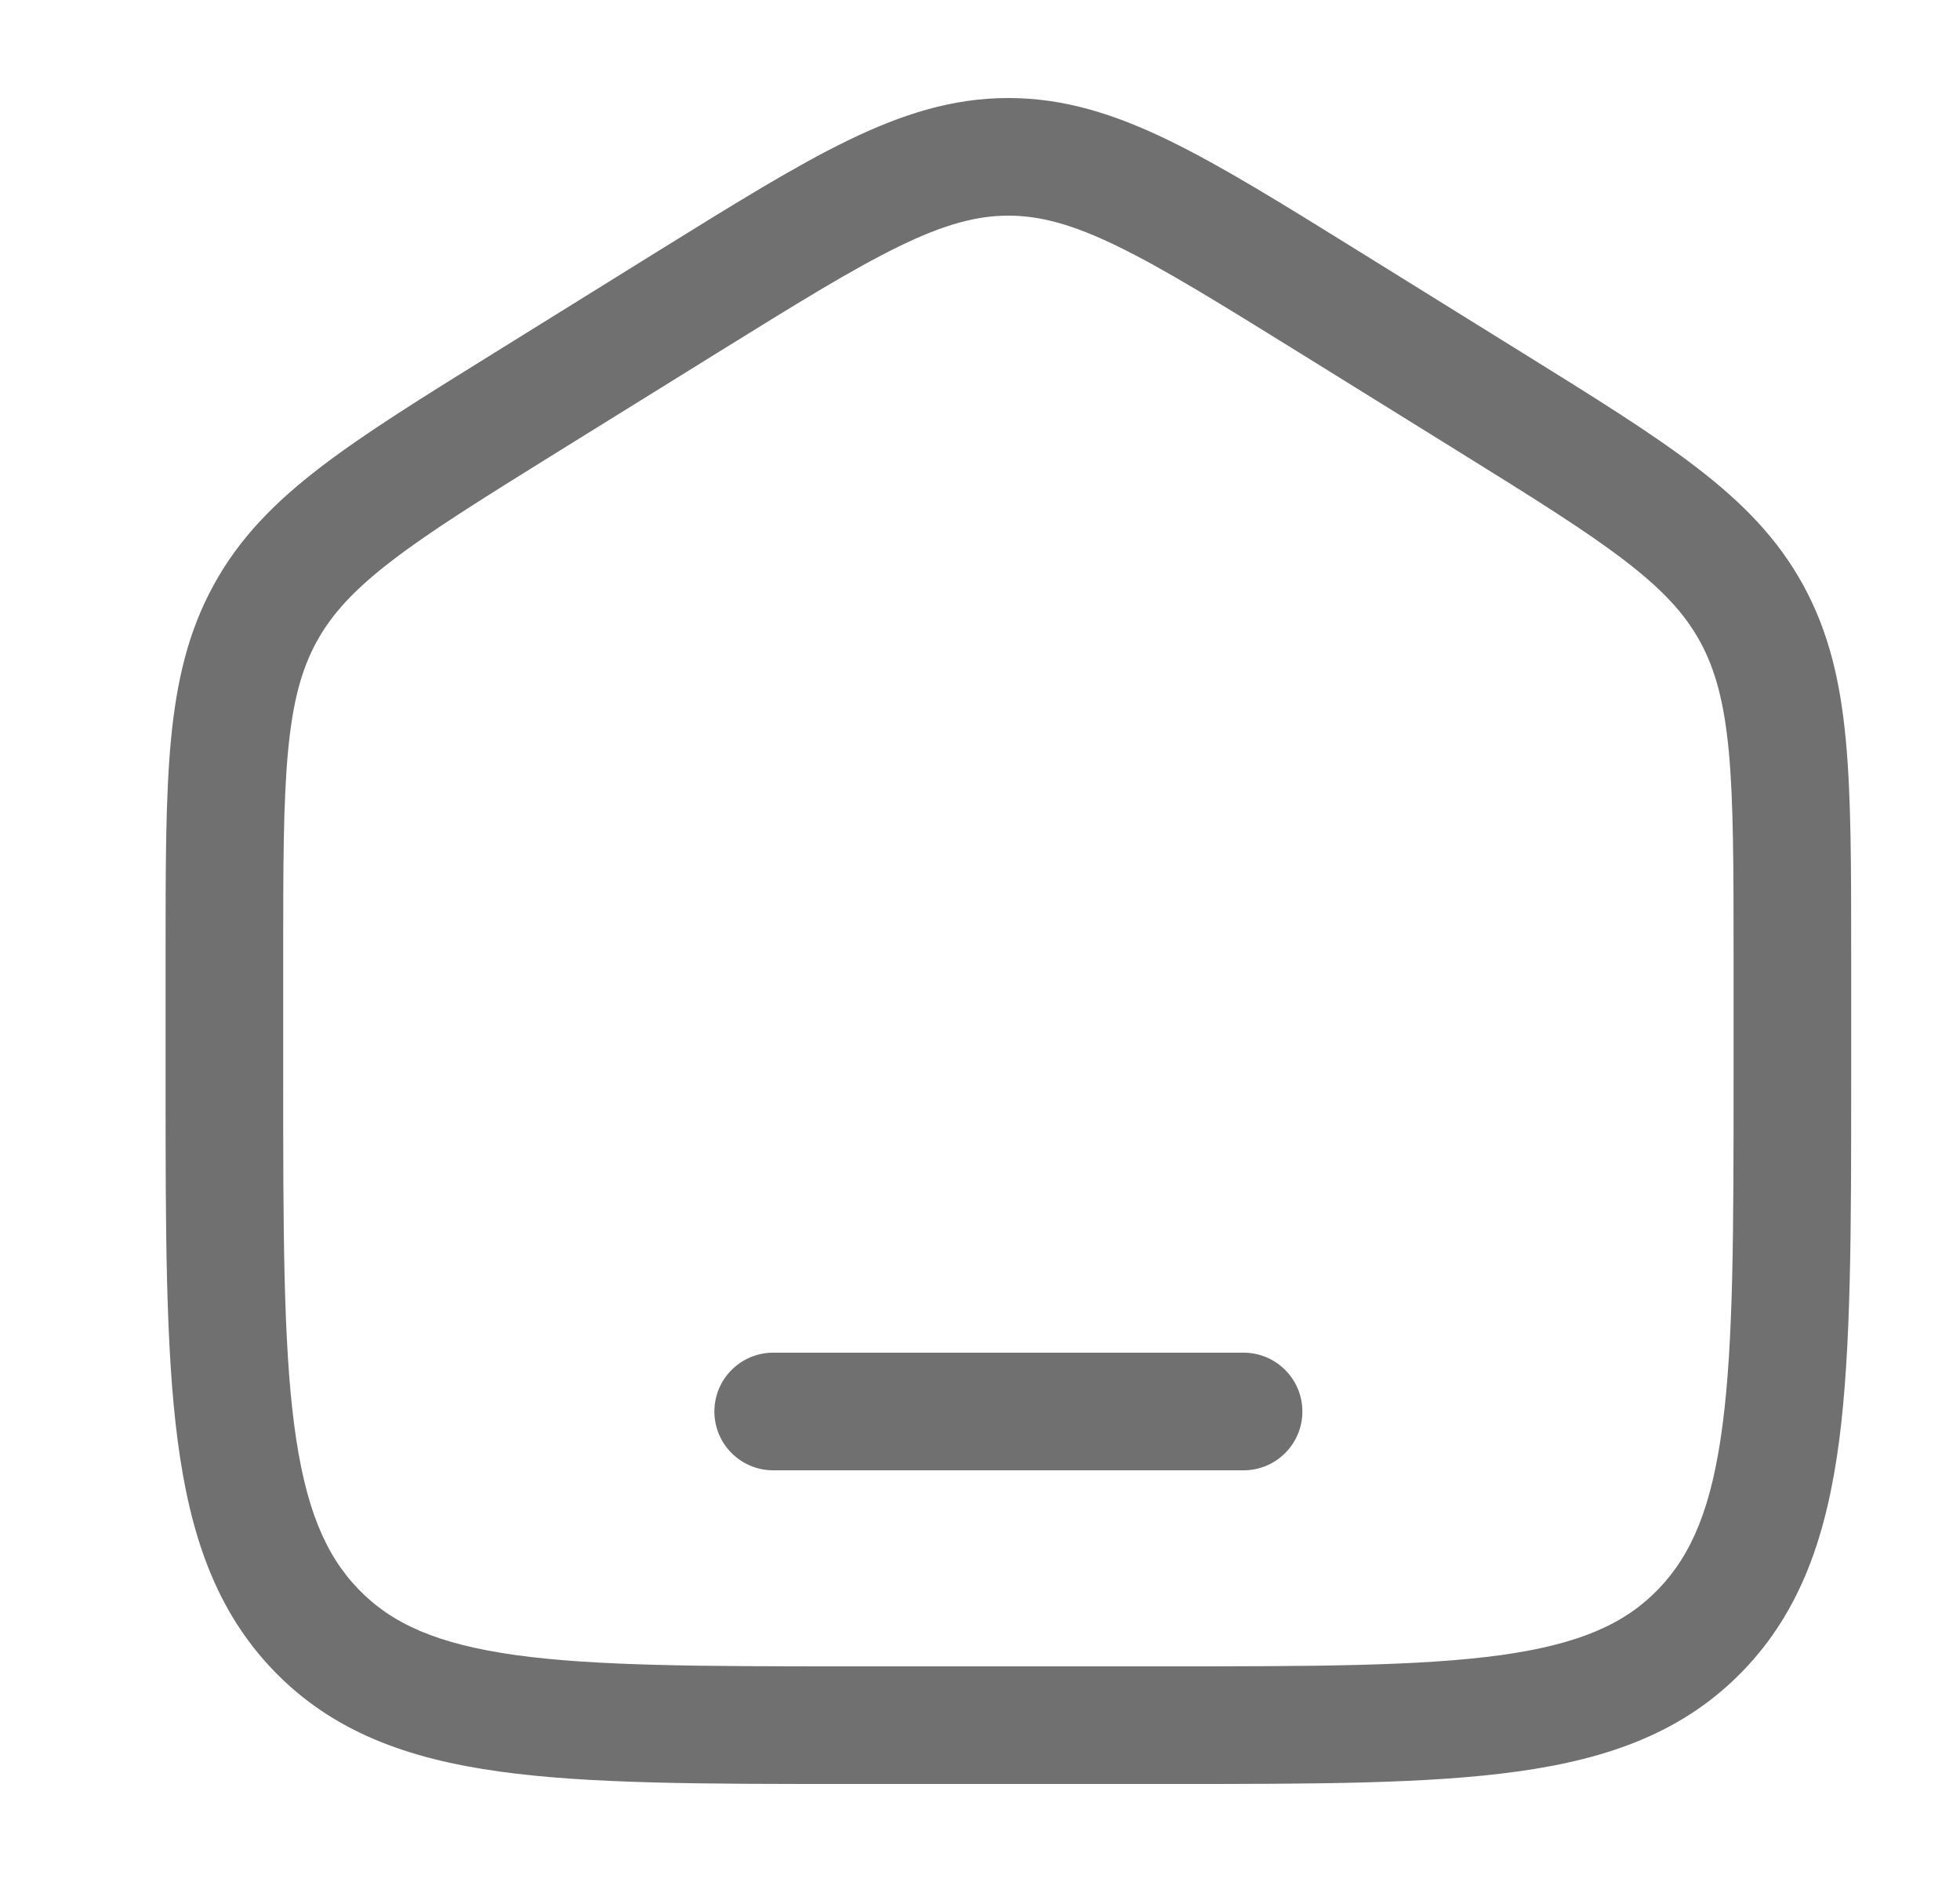
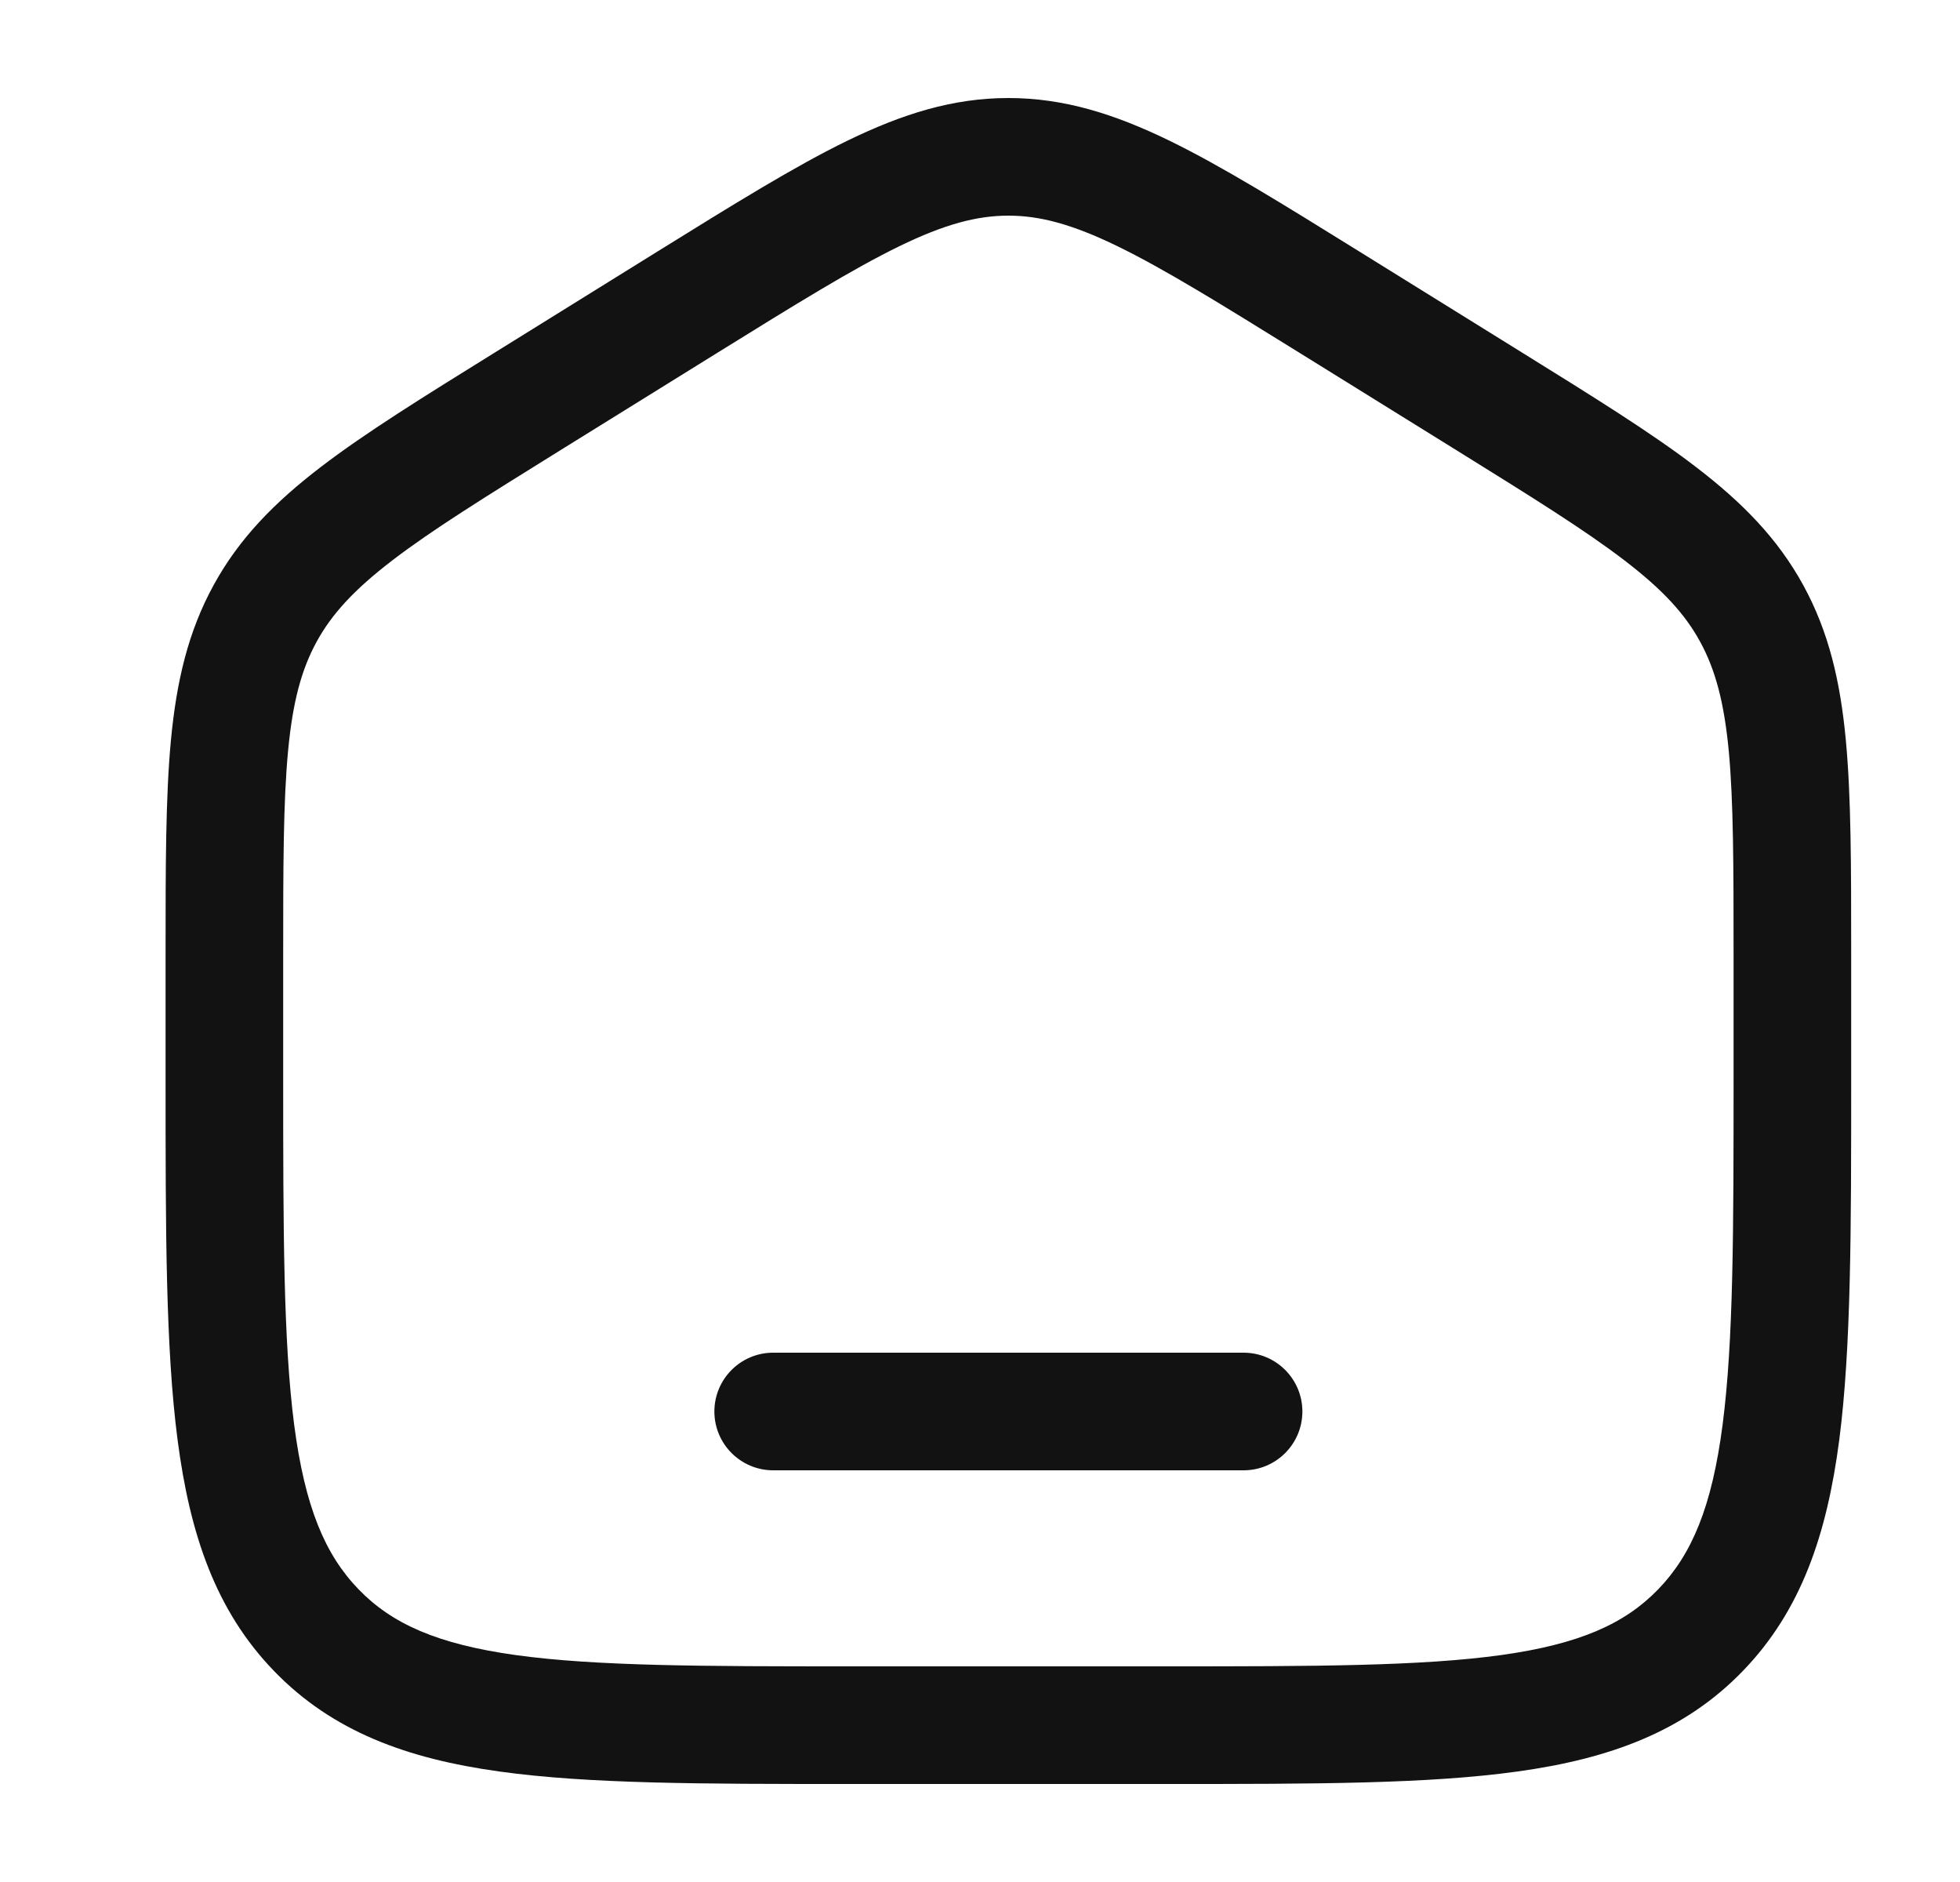
<svg xmlns="http://www.w3.org/2000/svg" width="25" height="24" viewBox="0 0 25 24" fill="none">
-   <path d="M9.862 17.25C9.448 17.25 9.112 17.586 9.112 18C9.112 18.414 9.448 18.75 9.862 18.75H15.862C16.276 18.75 16.612 18.414 16.612 18C16.612 17.586 16.276 17.25 15.862 17.25H9.862Z" fill="#121212" fill-opacity="0.6" />
-   <path fill-rule="evenodd" clip-rule="evenodd" d="M12.862 1.25C12.154 1.25 11.511 1.453 10.813 1.792C10.138 2.12 9.359 2.604 8.385 3.208L6.319 4.491C5.397 5.063 4.66 5.52 4.091 5.956C3.502 6.407 3.05 6.866 2.724 7.463C2.398 8.058 2.251 8.692 2.18 9.441C2.112 10.166 2.112 11.054 2.112 12.167V13.78C2.112 15.684 2.112 17.187 2.265 18.362C2.422 19.567 2.751 20.54 3.495 21.309C4.242 22.082 5.193 22.428 6.37 22.591C7.511 22.75 8.968 22.75 10.804 22.75H14.92C16.757 22.75 18.214 22.75 19.355 22.591C20.532 22.428 21.483 22.082 22.23 21.309C22.974 20.54 23.303 19.567 23.46 18.362C23.612 17.187 23.612 15.684 23.612 13.78V12.167C23.612 11.054 23.612 10.166 23.544 9.441C23.474 8.692 23.327 8.058 23.001 7.463C22.674 6.866 22.222 6.407 21.633 5.956C21.065 5.52 20.327 5.063 19.406 4.491L17.339 3.208C16.366 2.604 15.586 2.12 14.912 1.792C14.214 1.453 13.57 1.25 12.862 1.25ZM9.142 4.504C10.158 3.874 10.872 3.432 11.469 3.141C12.05 2.858 12.463 2.75 12.862 2.75C13.262 2.75 13.674 2.858 14.256 3.141C14.853 3.432 15.567 3.874 16.583 4.504L18.583 5.745C19.544 6.342 20.218 6.761 20.721 7.147C21.211 7.522 21.493 7.831 21.685 8.183C21.878 8.536 21.991 8.949 22.051 9.581C22.111 10.229 22.112 11.046 22.112 12.204V13.725C22.112 15.696 22.111 17.101 21.972 18.168C21.836 19.216 21.579 19.824 21.151 20.267C20.727 20.706 20.149 20.966 19.148 21.106C18.122 21.248 16.77 21.25 14.862 21.25H10.862C8.955 21.25 7.602 21.248 6.577 21.106C5.575 20.966 4.997 20.706 4.573 20.267C4.145 19.824 3.889 19.216 3.752 18.168C3.614 17.101 3.612 15.696 3.612 13.725V12.204C3.612 11.046 3.613 10.229 3.674 9.581C3.733 8.949 3.846 8.536 4.039 8.183C4.232 7.831 4.514 7.522 5.003 7.147C5.506 6.761 6.181 6.342 7.142 5.745L9.142 4.504Z" fill="#121212" fill-opacity="0.6" />
+   <path d="M9.862 17.25C9.448 17.25 9.112 17.586 9.112 18C9.112 18.414 9.448 18.75 9.862 18.75H15.862C16.276 18.75 16.612 18.414 16.612 18C16.612 17.586 16.276 17.25 15.862 17.25H9.862Z" fill="#121212" />
+   <path fill-rule="evenodd" clip-rule="evenodd" d="M12.862 1.25C12.154 1.25 11.511 1.453 10.813 1.792C10.138 2.12 9.359 2.604 8.385 3.208L6.319 4.491C5.397 5.063 4.66 5.52 4.091 5.956C3.502 6.407 3.05 6.866 2.724 7.463C2.398 8.058 2.251 8.692 2.18 9.441C2.112 10.166 2.112 11.054 2.112 12.167V13.78C2.112 15.684 2.112 17.187 2.265 18.362C2.422 19.567 2.751 20.54 3.495 21.309C4.242 22.082 5.193 22.428 6.37 22.591C7.511 22.75 8.968 22.75 10.804 22.75H14.92C16.757 22.75 18.214 22.75 19.355 22.591C20.532 22.428 21.483 22.082 22.23 21.309C22.974 20.54 23.303 19.567 23.46 18.362C23.612 17.187 23.612 15.684 23.612 13.78V12.167C23.612 11.054 23.612 10.166 23.544 9.441C23.474 8.692 23.327 8.058 23.001 7.463C22.674 6.866 22.222 6.407 21.633 5.956C21.065 5.52 20.327 5.063 19.406 4.491L17.339 3.208C16.366 2.604 15.586 2.12 14.912 1.792C14.214 1.453 13.57 1.25 12.862 1.25ZM9.142 4.504C10.158 3.874 10.872 3.432 11.469 3.141C12.05 2.858 12.463 2.75 12.862 2.75C13.262 2.75 13.674 2.858 14.256 3.141C14.853 3.432 15.567 3.874 16.583 4.504L18.583 5.745C19.544 6.342 20.218 6.761 20.721 7.147C21.211 7.522 21.493 7.831 21.685 8.183C21.878 8.536 21.991 8.949 22.051 9.581C22.111 10.229 22.112 11.046 22.112 12.204V13.725C22.112 15.696 22.111 17.101 21.972 18.168C21.836 19.216 21.579 19.824 21.151 20.267C20.727 20.706 20.149 20.966 19.148 21.106C18.122 21.248 16.77 21.25 14.862 21.25H10.862C8.955 21.25 7.602 21.248 6.577 21.106C5.575 20.966 4.997 20.706 4.573 20.267C4.145 19.824 3.889 19.216 3.752 18.168C3.614 17.101 3.612 15.696 3.612 13.725V12.204C3.612 11.046 3.613 10.229 3.674 9.581C3.733 8.949 3.846 8.536 4.039 8.183C4.232 7.831 4.514 7.522 5.003 7.147C5.506 6.761 6.181 6.342 7.142 5.745L9.142 4.504Z" fill="#121212" />
</svg>
